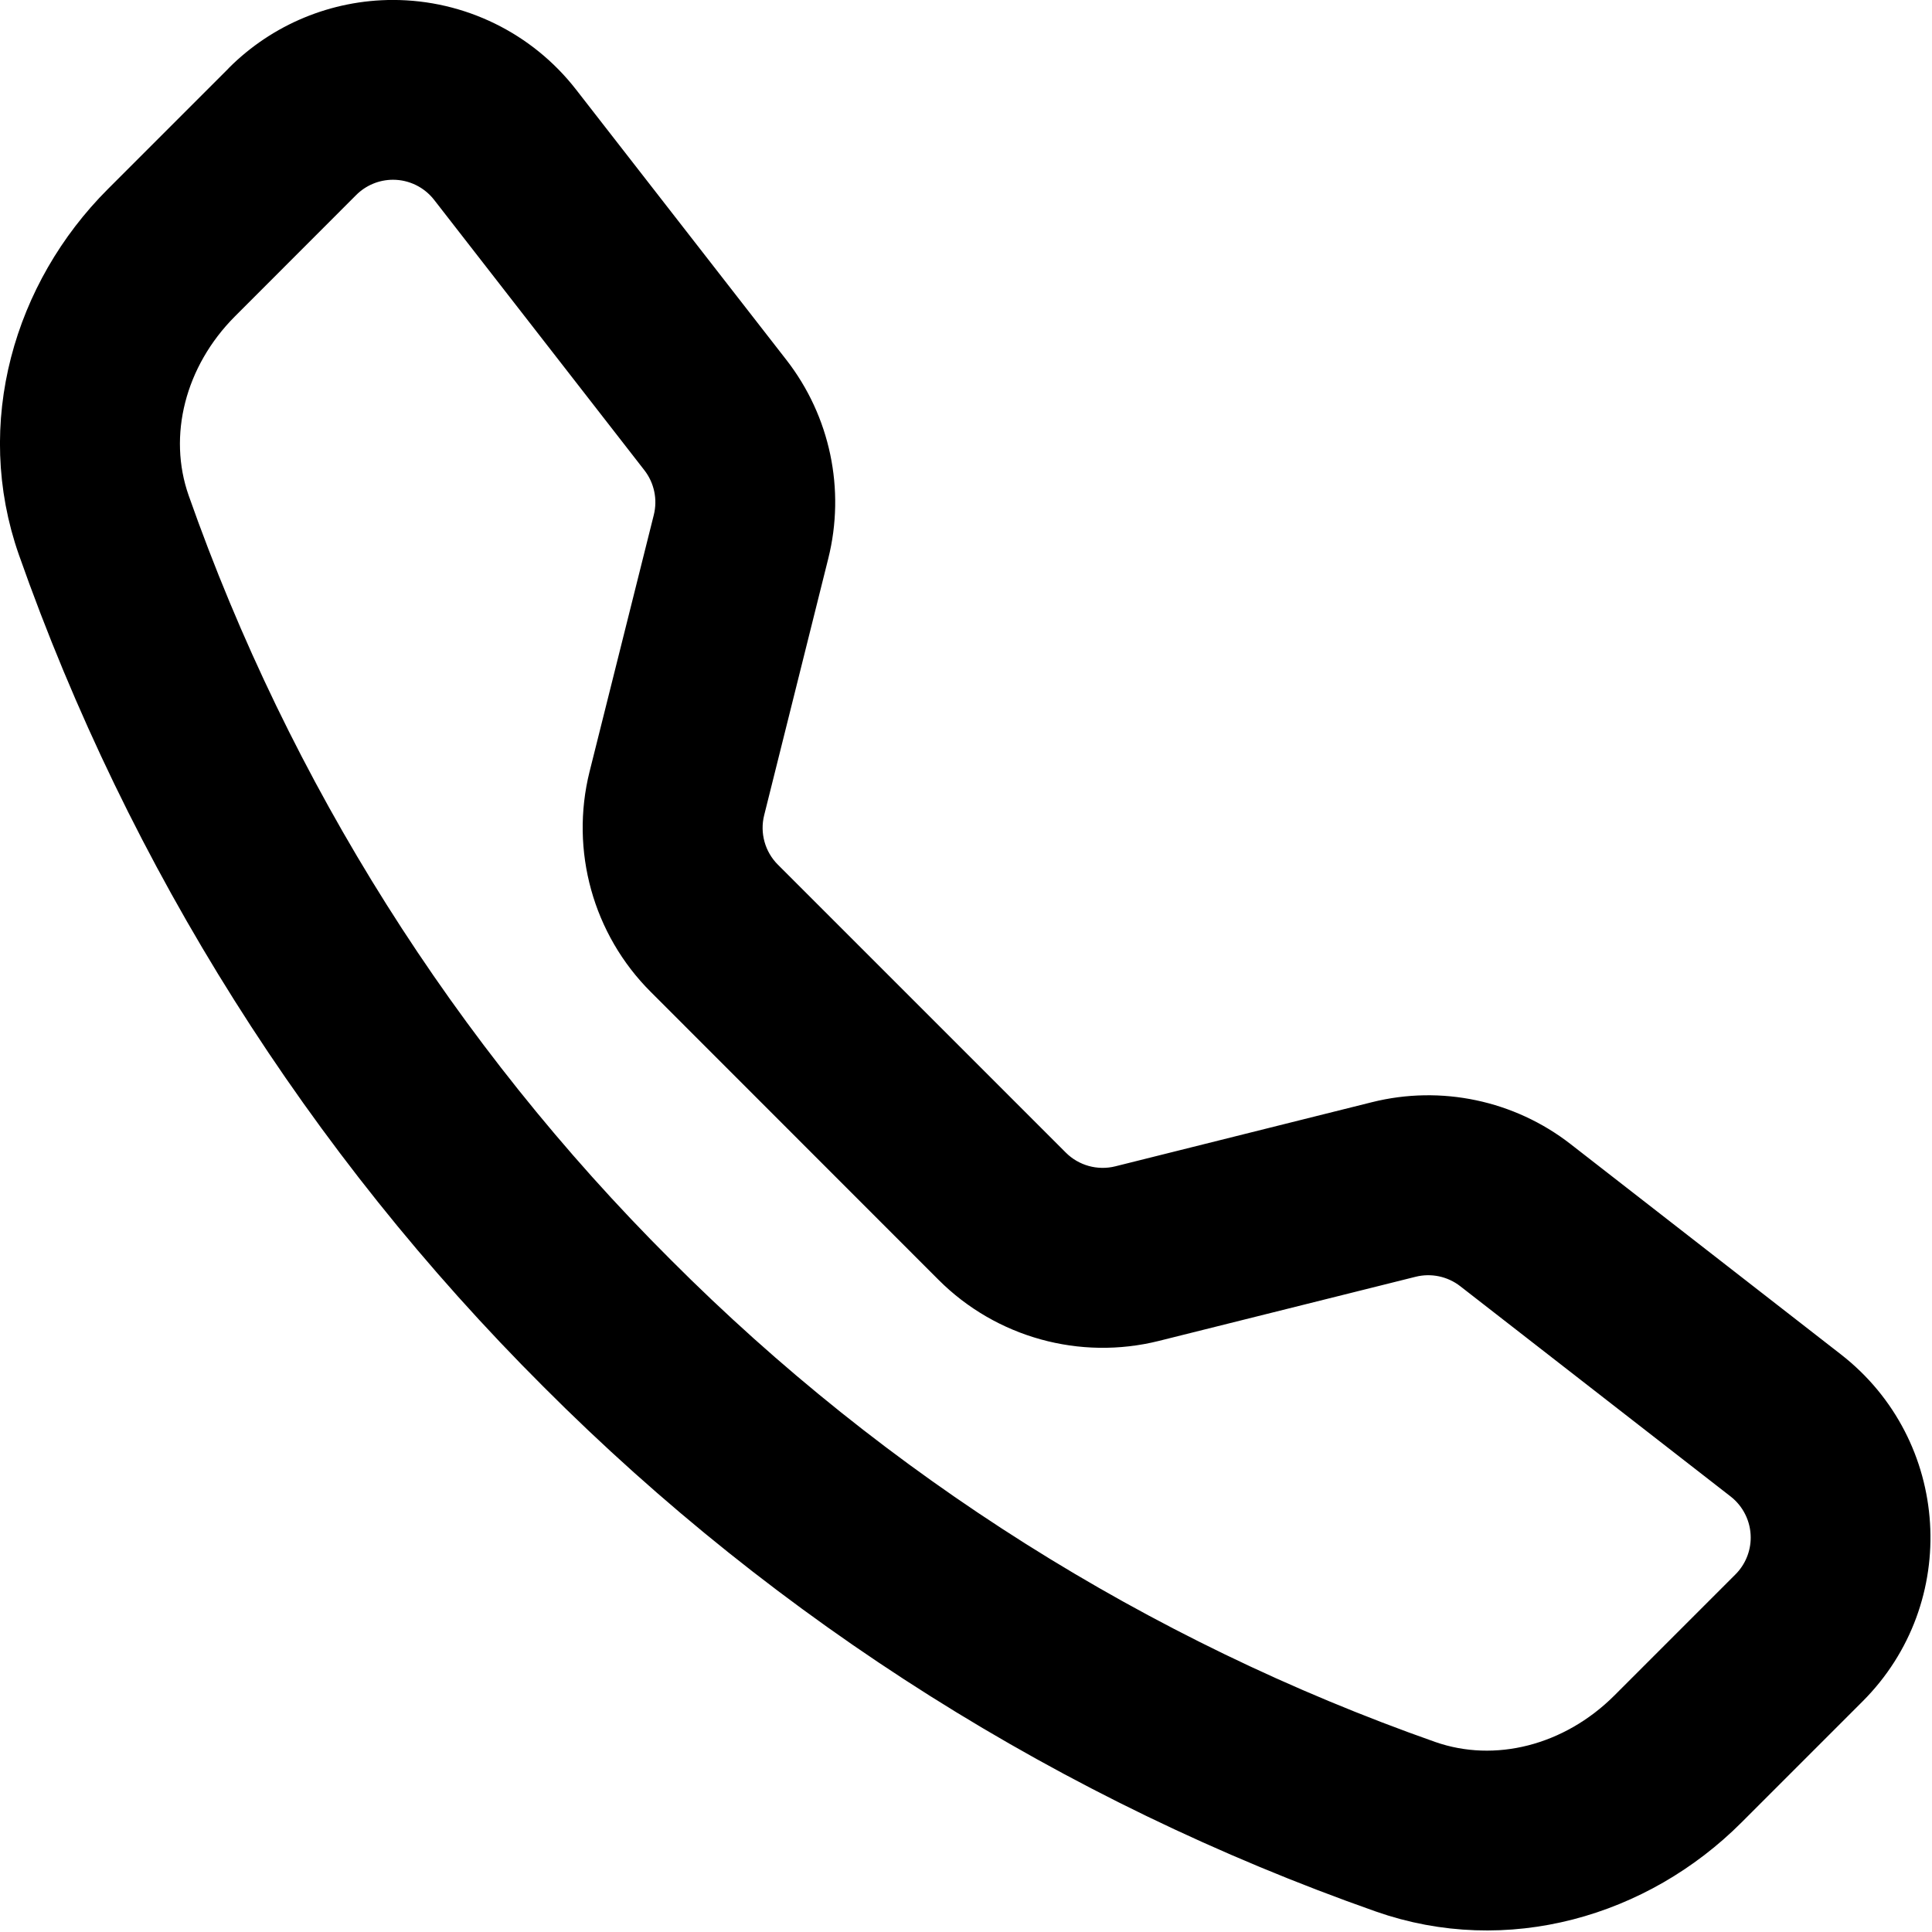
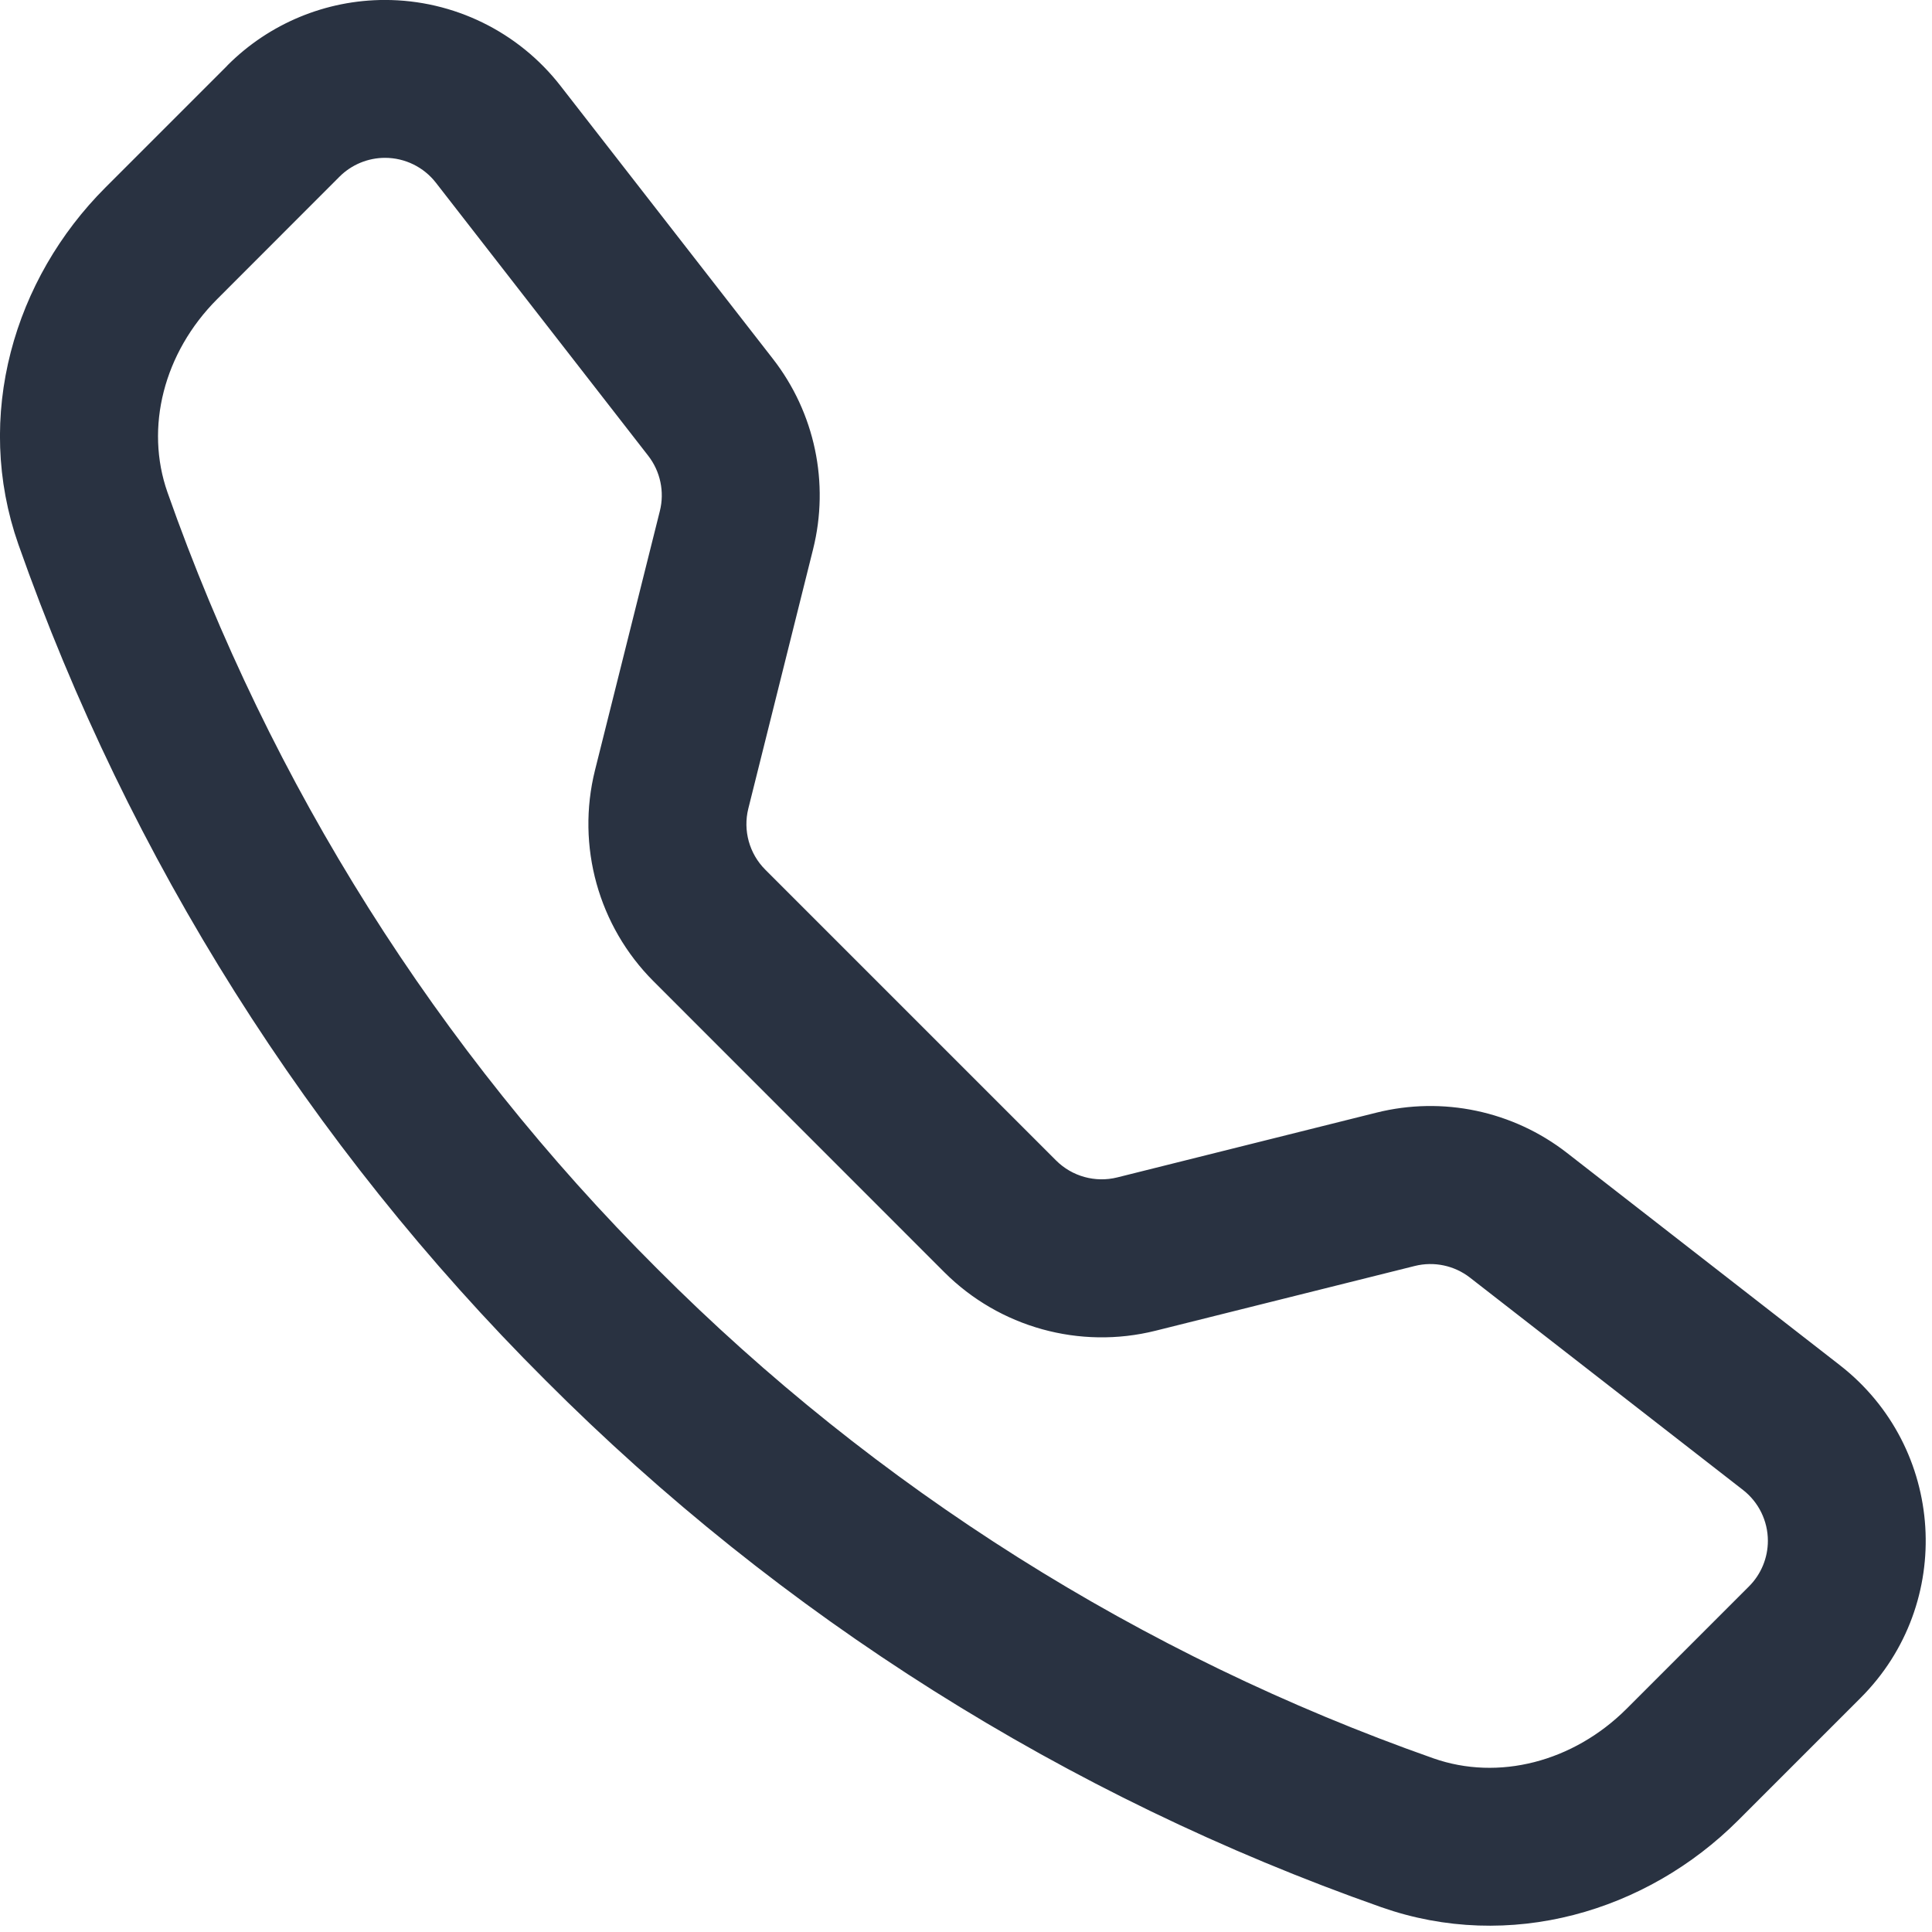
- <svg xmlns="http://www.w3.org/2000/svg" width="100%" height="100%" viewBox="0 0 103 103" version="1.1" xml:space="preserve" style="fill-rule:evenodd;clip-rule:evenodd;stroke-linejoin:round;stroke-miterlimit:2;">
-   <path d="M24.298,9.76c-0.802,-1.032 -2.038,-1.637 -3.345,-1.637c-1.125,0 -2.204,0.448 -2.998,1.243l-6.463,6.469c-3.018,3.025 -4.131,7.306 -2.812,11.062c5.473,15.546 14.377,29.663 26.049,41.299c11.636,11.672 25.752,20.576 41.299,26.049c3.756,1.318 8.037,0.206 11.062,-2.813l6.462,-6.462c0.796,-0.794 1.243,-1.874 1.243,-2.998c0,-1.307 -0.605,-2.543 -1.637,-3.345l-14.418,-11.213c-1.027,-0.796 -2.364,-1.077 -3.625,-0.762l-13.687,3.419c-3.712,0.927 -7.65,-0.164 -10.356,-2.869l-15.349,-15.356c-2.708,-2.704 -3.801,-6.643 -2.875,-10.356l3.425,-13.687c0.315,-1.26 0.033,-2.598 -0.763,-3.625l-11.212,-14.418Zm-11.062,-5.106c2.044,-2.045 4.821,-3.196 7.713,-3.196c3.365,0 6.547,1.558 8.611,4.215l11.213,14.412c2.056,2.643 2.781,6.087 1.968,9.337l-3.418,13.687c-0.36,1.44 0.063,2.968 1.112,4.018l15.356,15.356c1.052,1.051 2.582,1.474 4.025,1.113l13.681,-3.419c3.247,-0.812 6.694,-0.085 9.337,1.969l14.412,11.212c5.181,4.031 5.656,11.687 1.018,16.318l-6.462,6.462c-4.625,4.625 -11.537,6.657 -17.98,4.388c-16.492,-5.803 -31.467,-15.245 -43.812,-27.624c-12.378,-12.343 -21.82,-27.316 -27.624,-43.805c-2.262,-6.437 -0.231,-13.356 4.394,-17.981l6.462,-6.462l-0.006,-0Z" style="fill-rule:nonzero;stroke:#000;stroke-width:2.92px;" />
+ <svg xmlns="http://www.w3.org/2000/svg" width="100%" height="100%" viewBox="0 0 102 102" version="1.1" xml:space="preserve" style="fill-rule:evenodd;clip-rule:evenodd;stroke-linejoin:round;stroke-miterlimit:2;">
+   <path d="M23.673,9.135c-0.802,-1.032 -2.038,-1.637 -3.345,-1.637c-1.125,0 -2.204,0.448 -2.998,1.243l-6.463,6.469c-3.018,3.025 -4.131,7.306 -2.812,11.062c5.473,15.546 14.377,29.663 26.049,41.299c11.636,11.672 25.752,20.576 41.299,26.049c3.756,1.318 8.037,0.206 11.062,-2.813l6.462,-6.462c0.796,-0.794 1.243,-1.874 1.243,-2.998c0,-1.307 -0.605,-2.543 -1.637,-3.345l-14.418,-11.213c-1.027,-0.796 -2.364,-1.077 -3.625,-0.762l-13.687,3.419c-3.712,0.927 -7.65,-0.164 -10.356,-2.869l-15.349,-15.356c-2.708,-2.704 -3.801,-6.643 -2.875,-10.356l3.425,-13.687c0.315,-1.26 0.033,-2.598 -0.763,-3.625l-11.212,-14.418Zm-11.062,-5.106c2.044,-2.045 4.821,-3.196 7.713,-3.196c3.365,0 6.547,1.558 8.611,4.215l11.213,14.412c2.056,2.643 2.781,6.087 1.968,9.337l-3.418,13.687c-0.36,1.44 0.063,2.968 1.112,4.018l15.356,15.356c1.052,1.051 2.582,1.474 4.025,1.113l13.681,-3.419c3.247,-0.812 6.694,-0.085 9.337,1.969l14.412,11.212c5.181,4.031 5.656,11.687 1.018,16.318l-6.462,6.462c-4.625,4.625 -11.537,6.657 -17.98,4.388c-16.492,-5.803 -31.467,-15.245 -43.812,-27.624c-12.378,-12.343 -21.82,-27.316 -27.624,-43.805c-2.262,-6.437 -0.231,-13.356 4.394,-17.981l6.462,-6.462l-0.006,-0Z" style="fill:#293241;fill-rule:nonzero;stroke:#293241;stroke-width:1.67px;" />
</svg>
